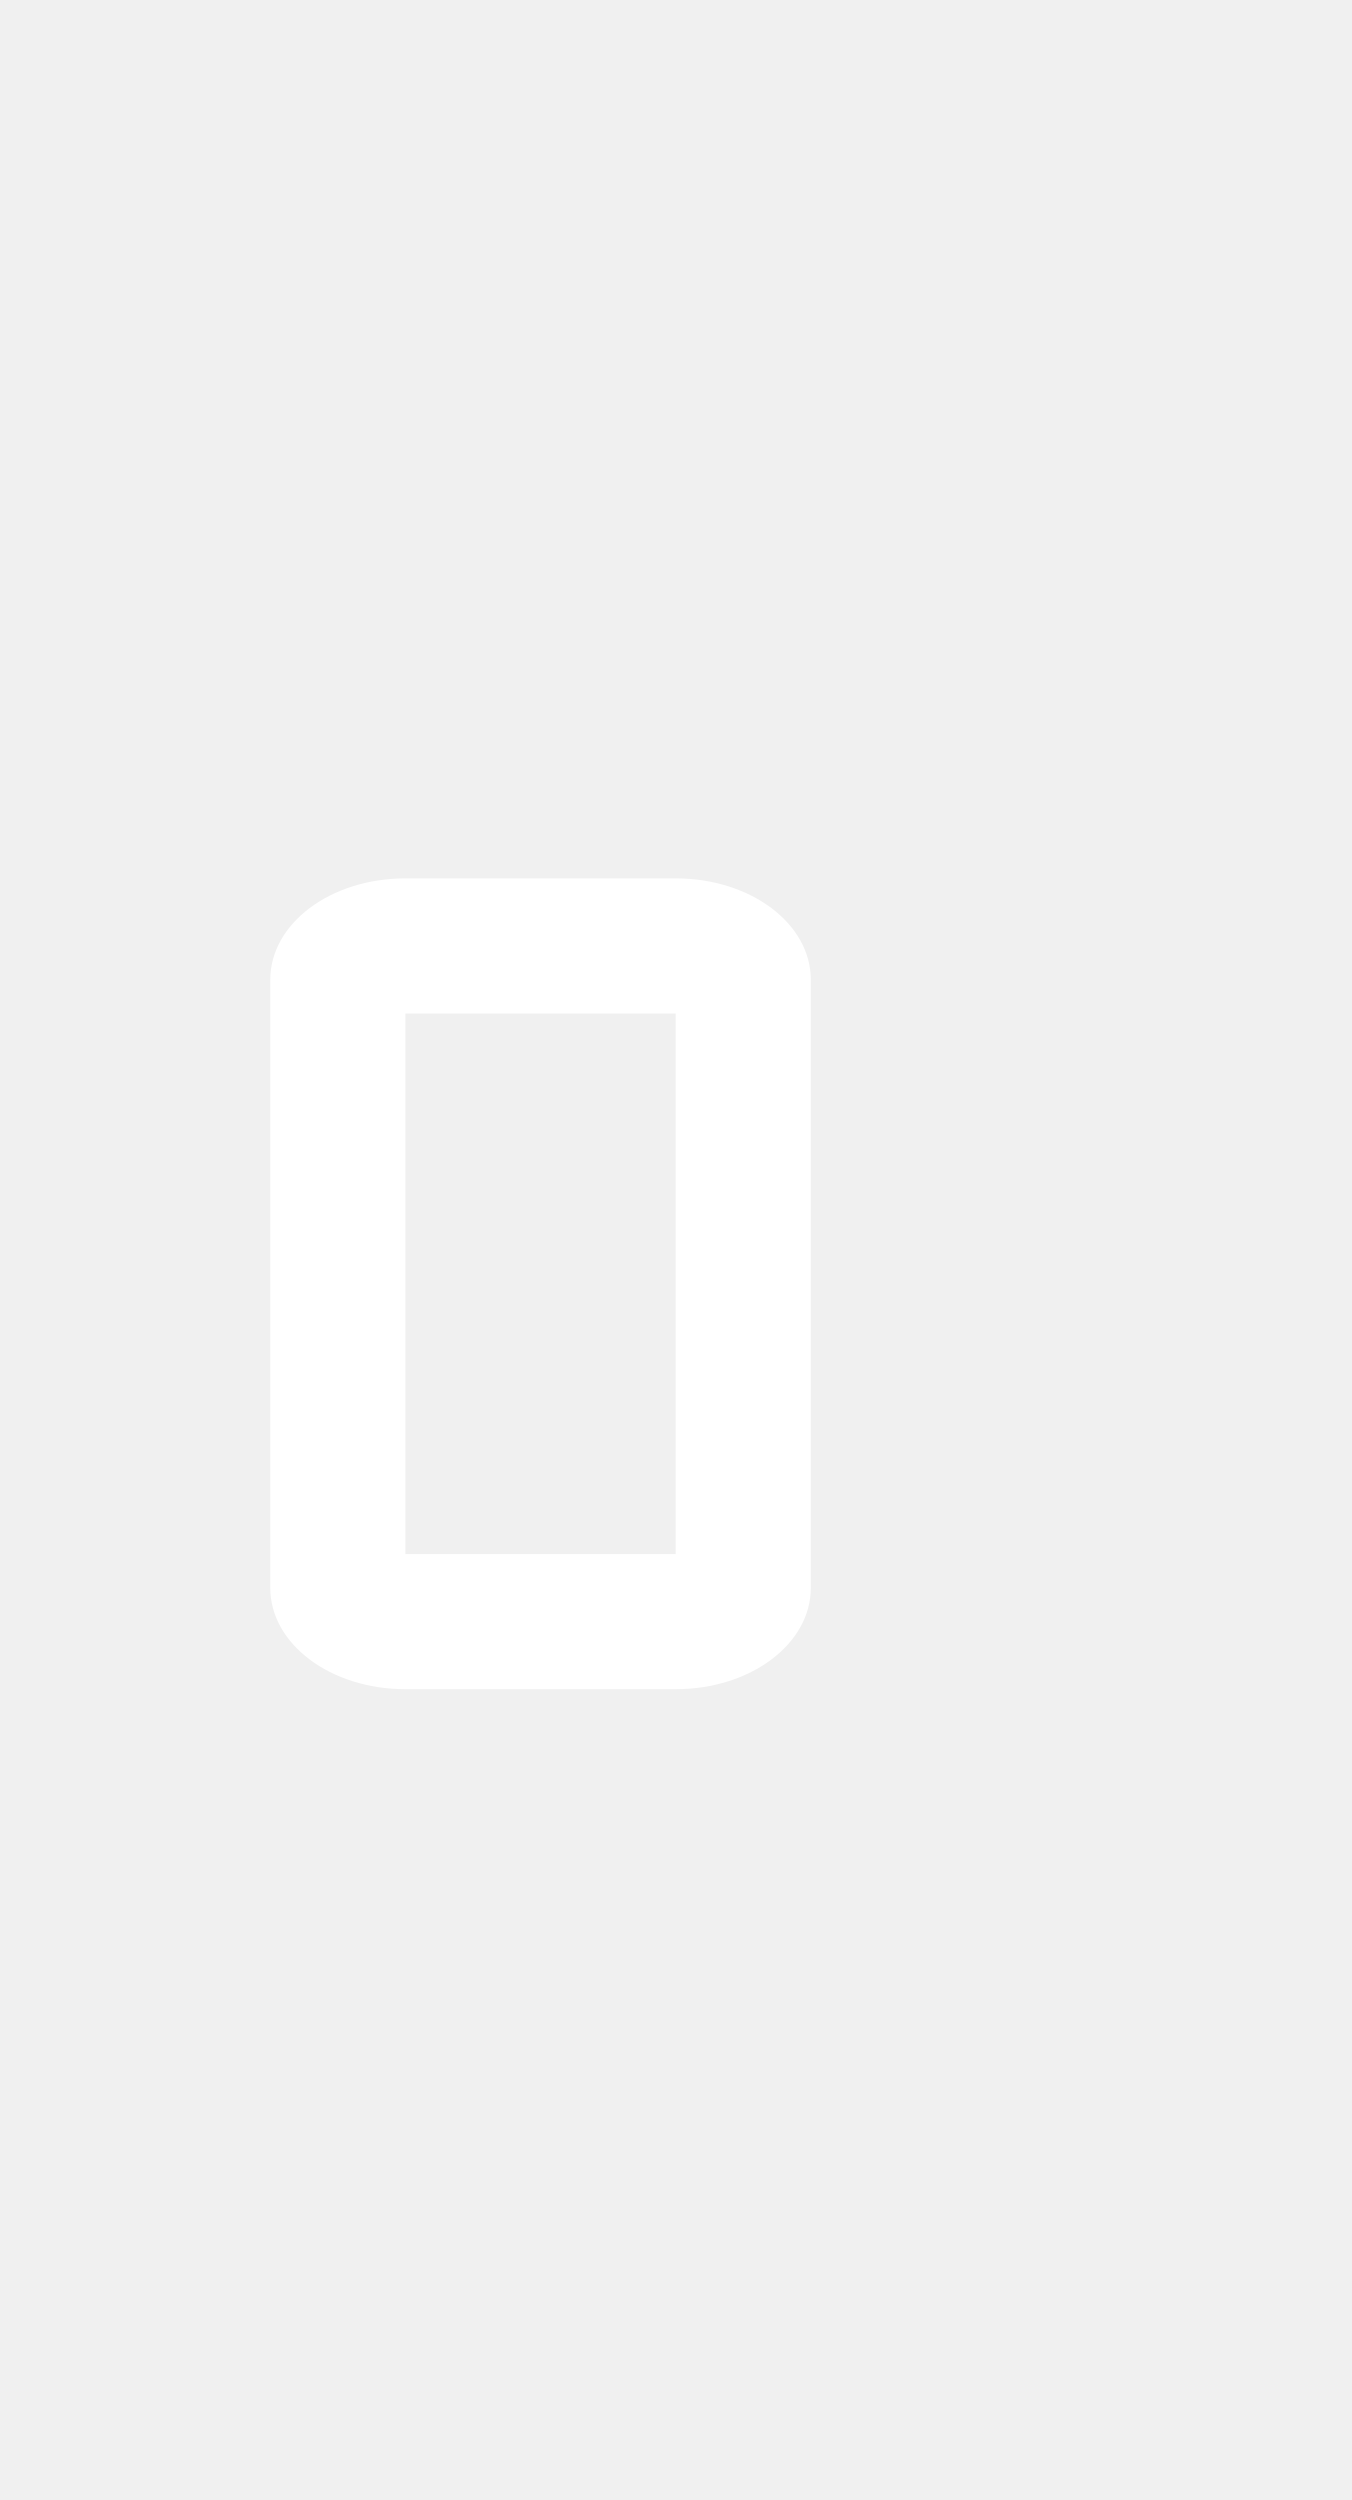
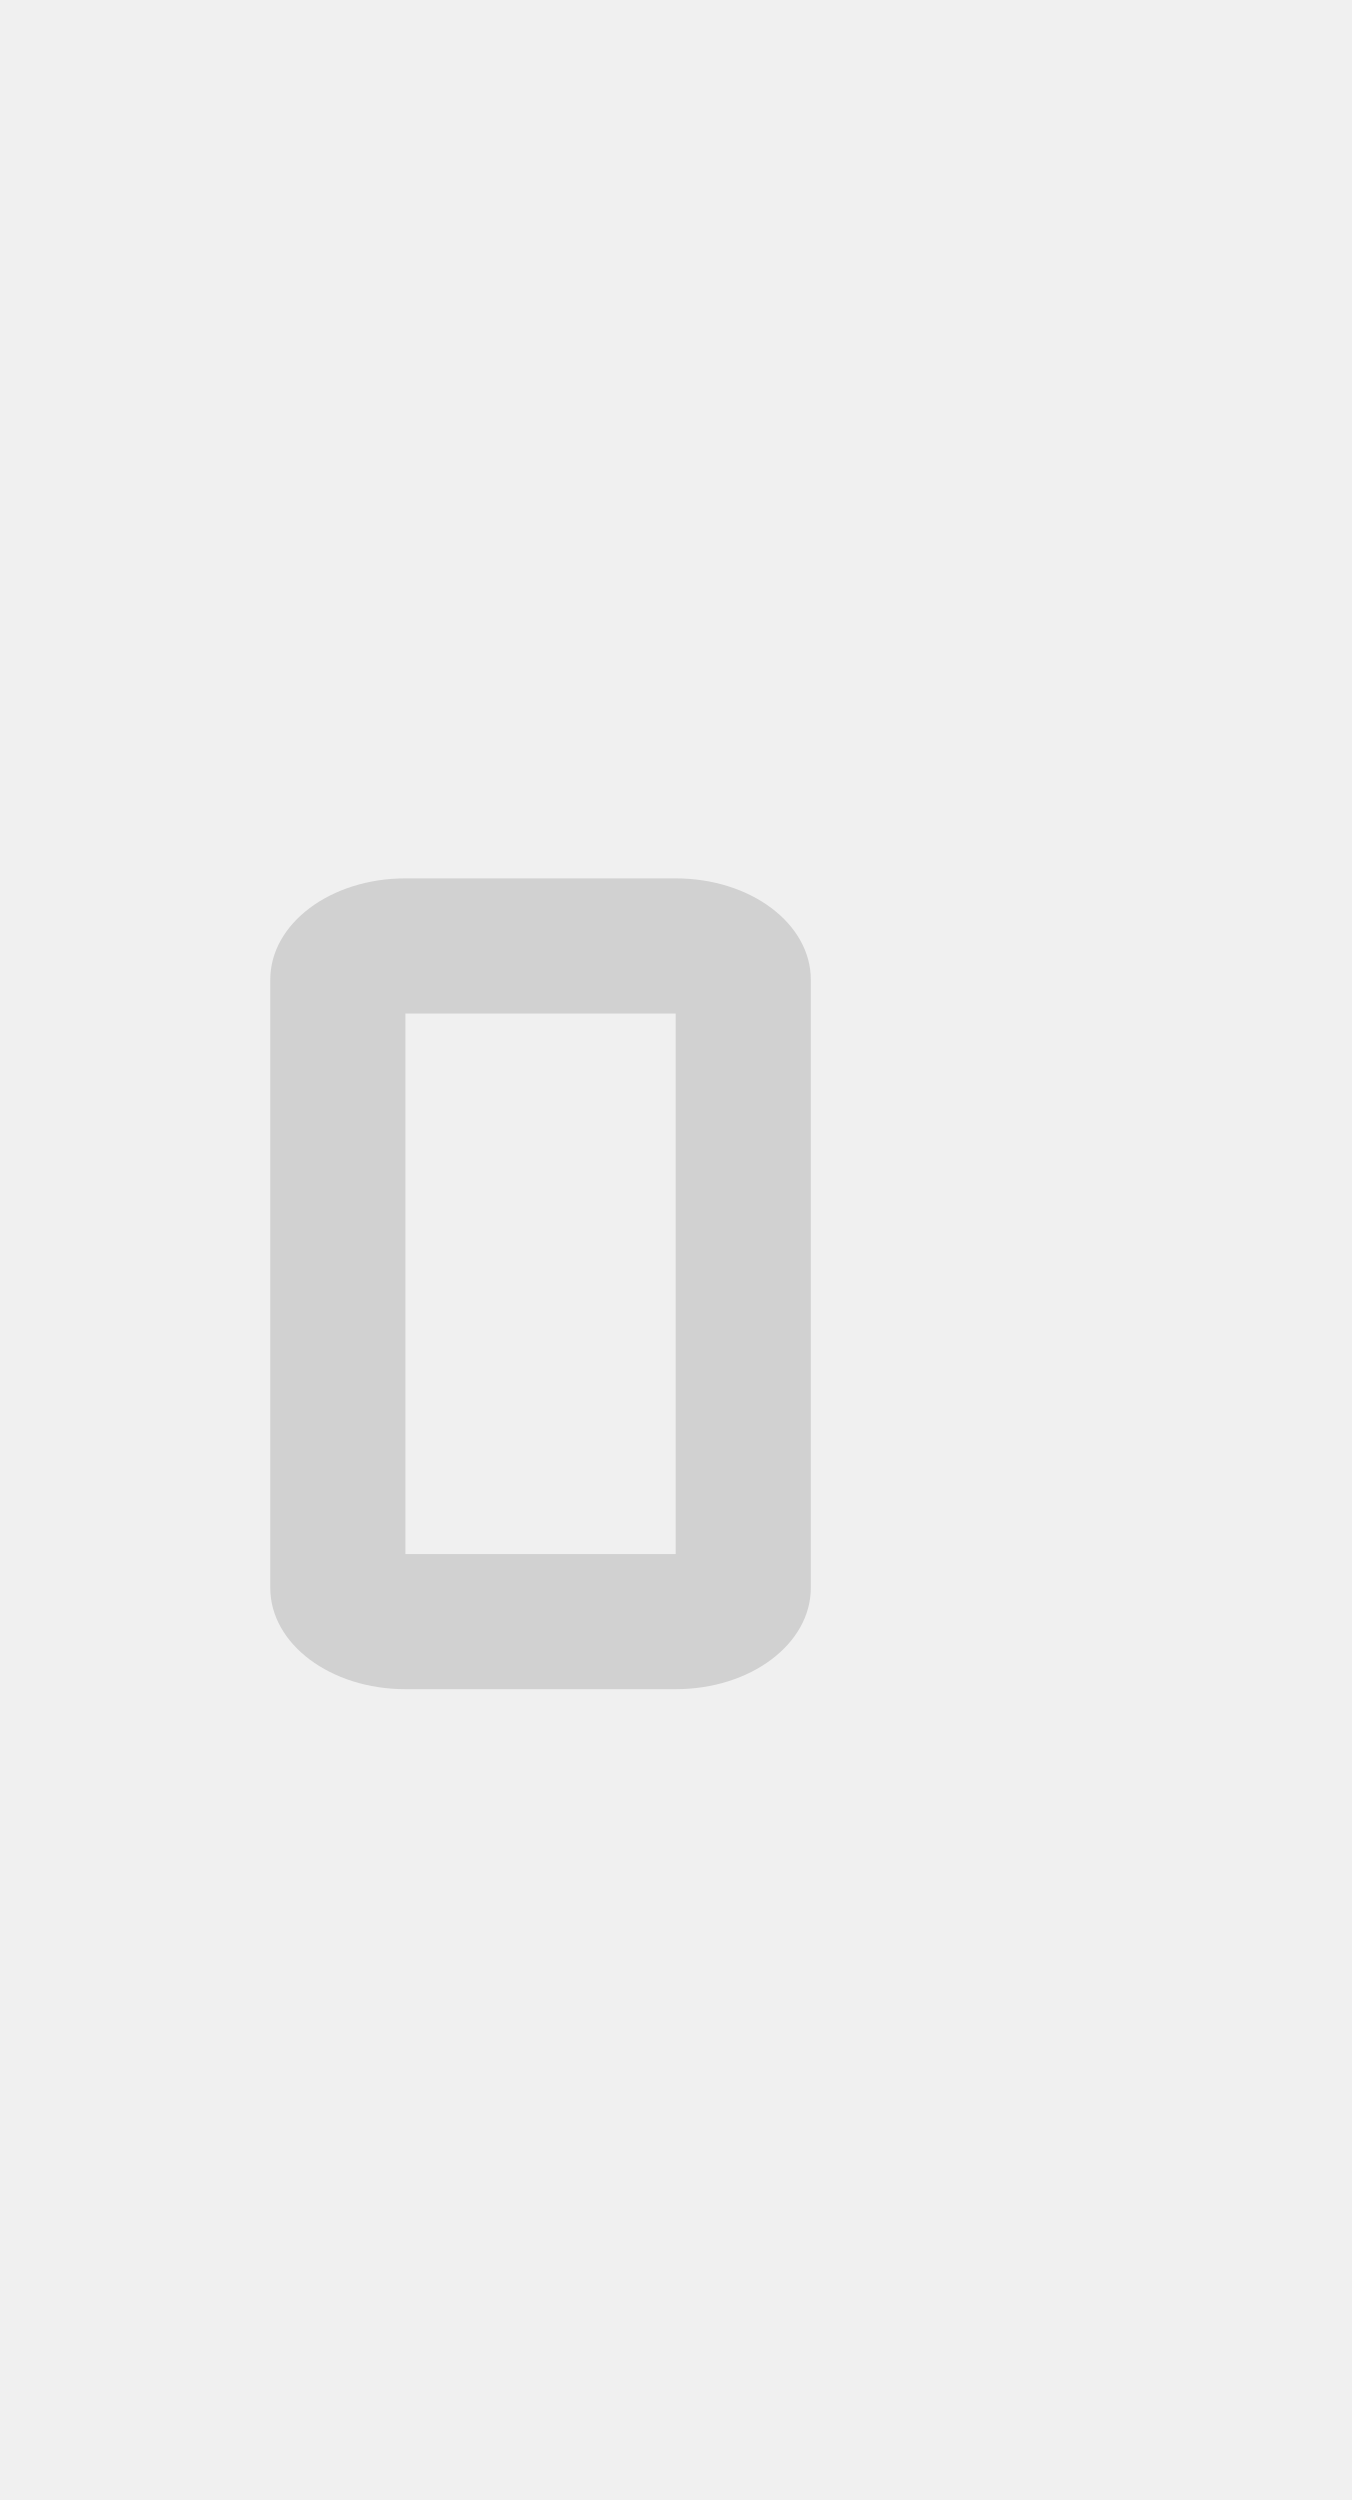
<svg xmlns="http://www.w3.org/2000/svg" width="20" height="37">
  <defs>
    <clipPath>
-       <rect y="1015.36" x="20" height="37" width="20" opacity="0.12" fill="#477ac2" color="#eeeeee" />
+       <rect y="1015.36" x="20" height="37" width="20" opacity="0.12" fill="#477ac2" color="#d1d1d1" />
    </clipPath>
    <clipPath>
-       <rect y="1033.36" x="20" height="19" width="10" opacity="0.12" fill="#477ac2" color="#eeeeee" />
+       <rect y="1033.36" x="20" height="19" width="10" opacity="0.12" fill="#477ac2" color="#d1d1d1" />
    </clipPath>
  </defs>
  <g transform="translate(0,-1015.362)">
-     <path d="M 6 13 C 4.892 13 4 13.669 4 14.5 L 4 23.5 C 4 24.331 4.892 25 6 25 L 10 25 C 11.108 25 12 24.331 12 23.5 L 12 14.5 C 12 13.669 11.108 13 10 13 L 6 13 z M 6 15 L 10 15 L 10 23 L 6 23 L 6 15 z " transform="translate(0,1015.362)" fill="#ffffff" />
+     <path d="M 6 13 C 4.892 13 4 13.669 4 14.5 L 4 23.5 C 4 24.331 4.892 25 6 25 L 10 25 C 11.108 25 12 24.331 12 23.5 L 12 14.5 C 12 13.669 11.108 13 10 13 L 6 13 z M 6 15 L 10 15 L 10 23 L 6 23 L 6 15 z " transform="translate(0,1015.362)" fill="#d1d1d1" />
  </g>
</svg>
